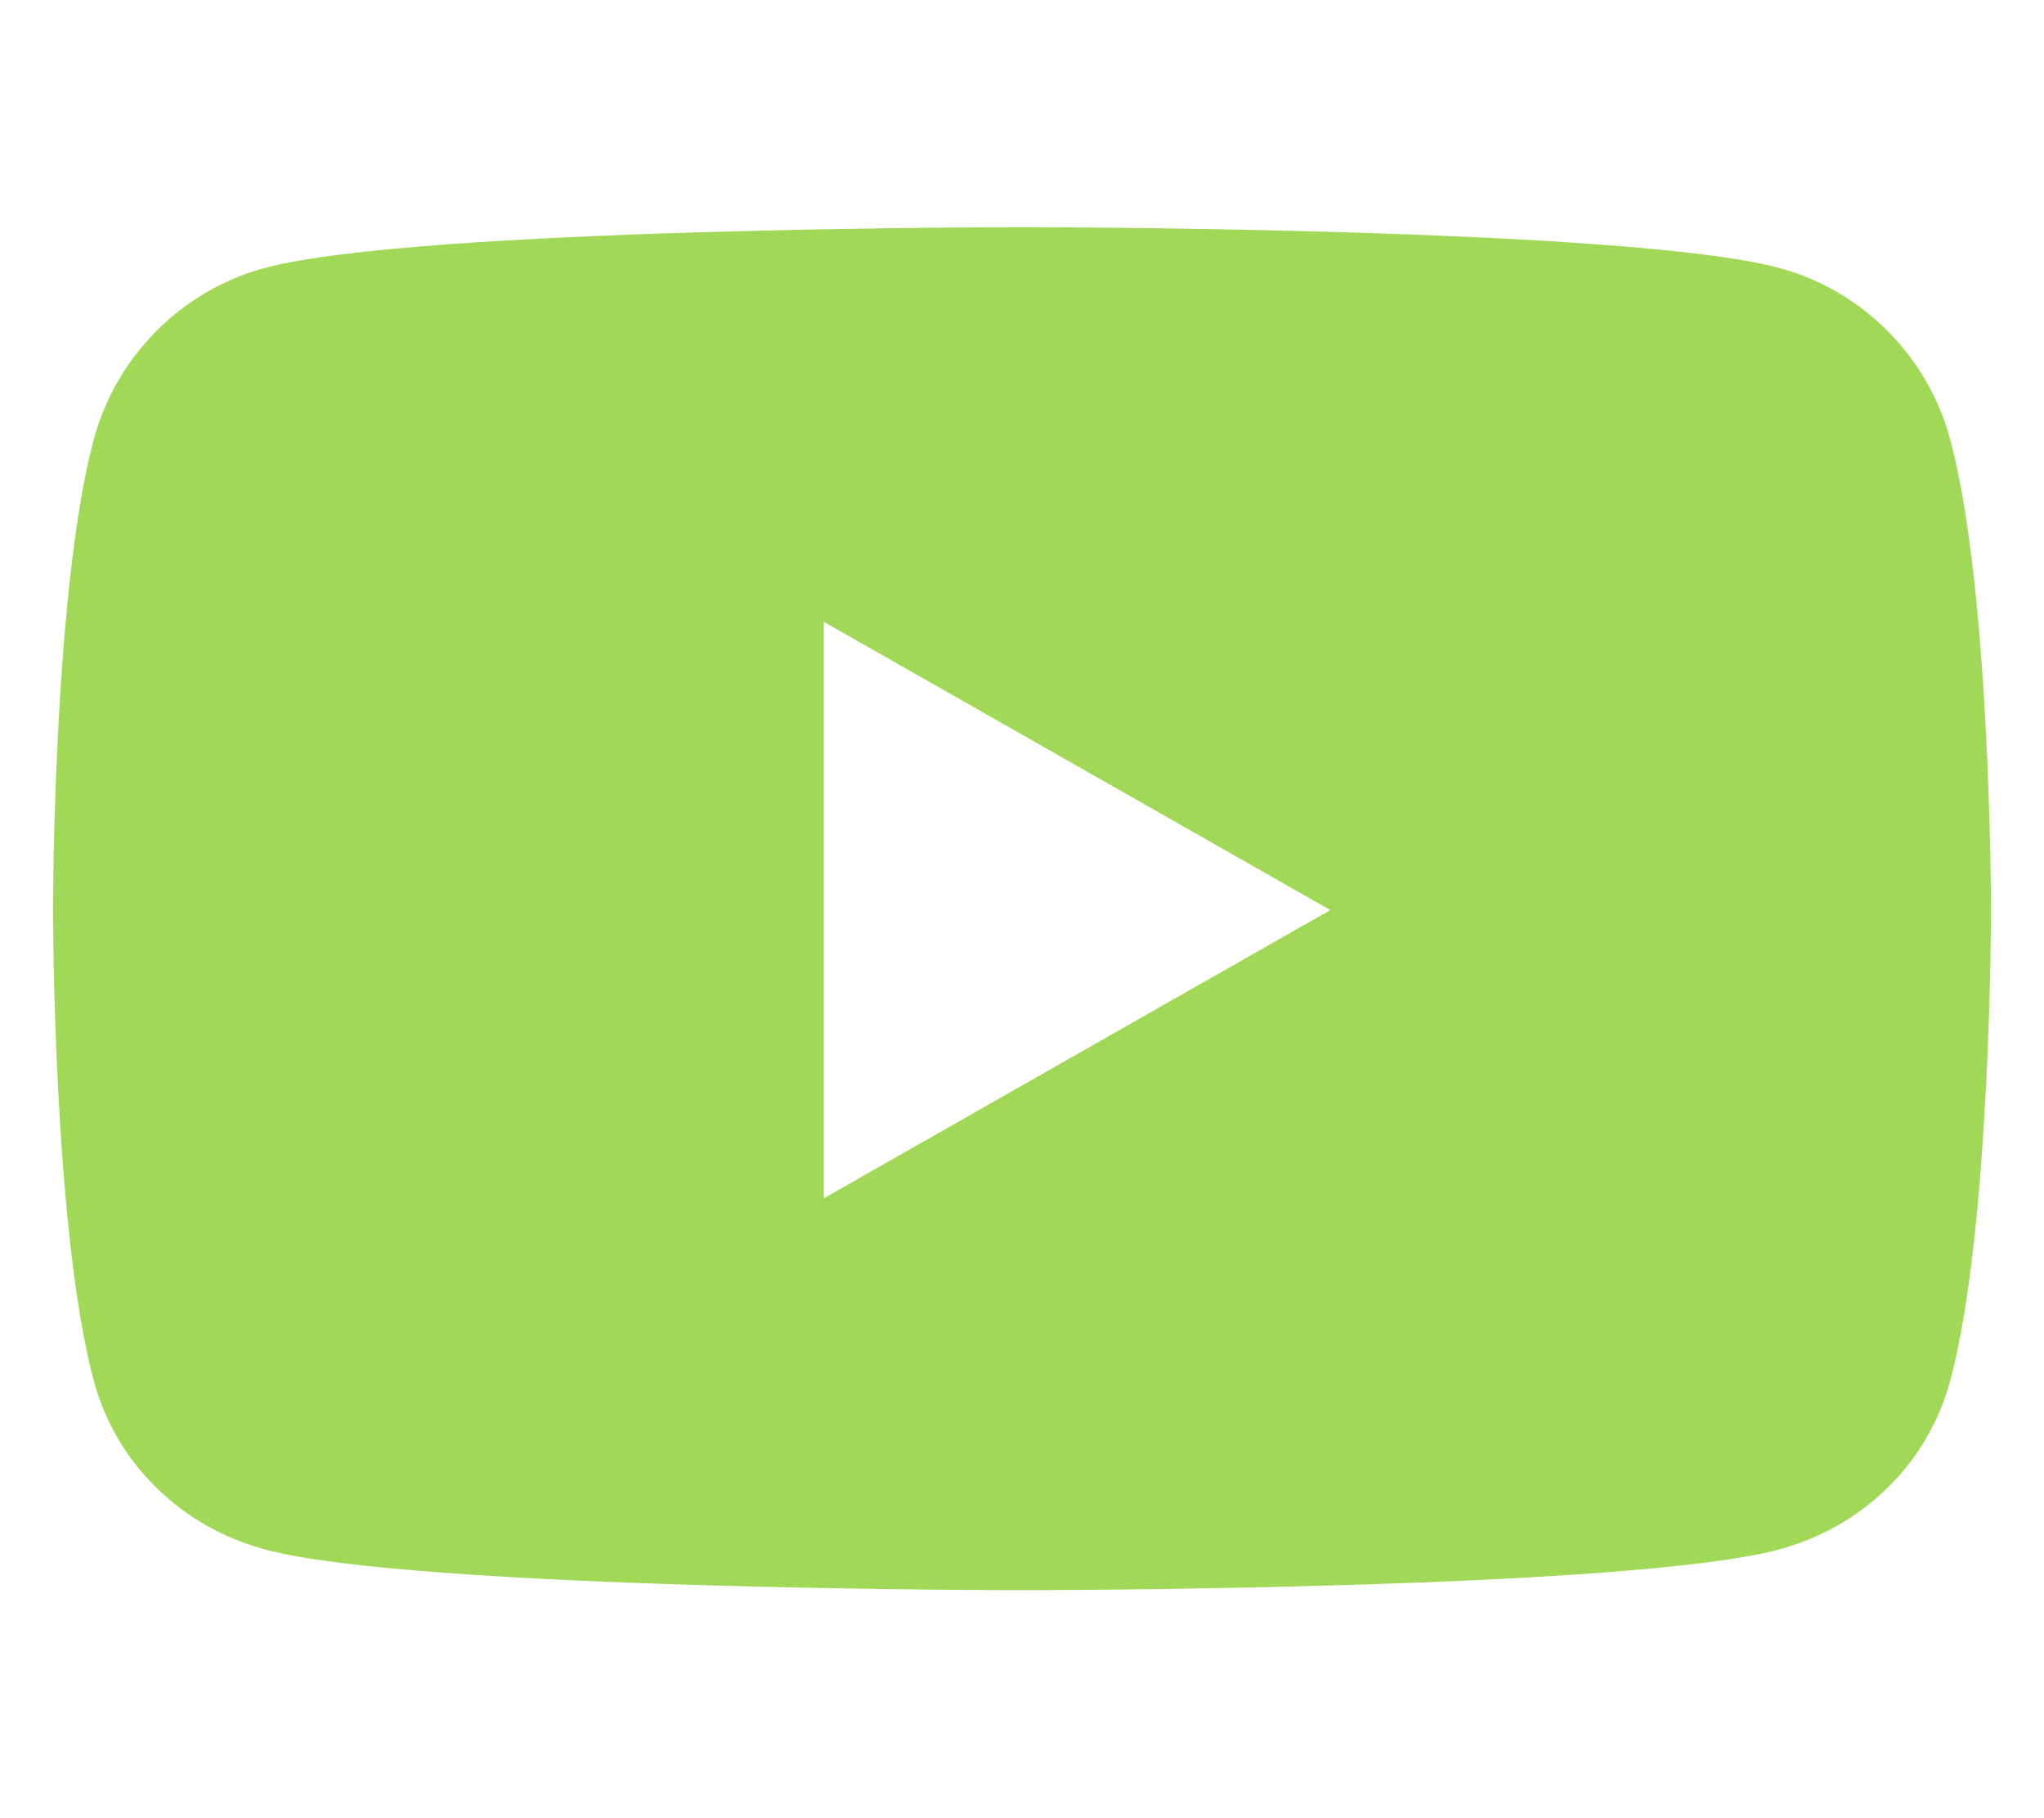
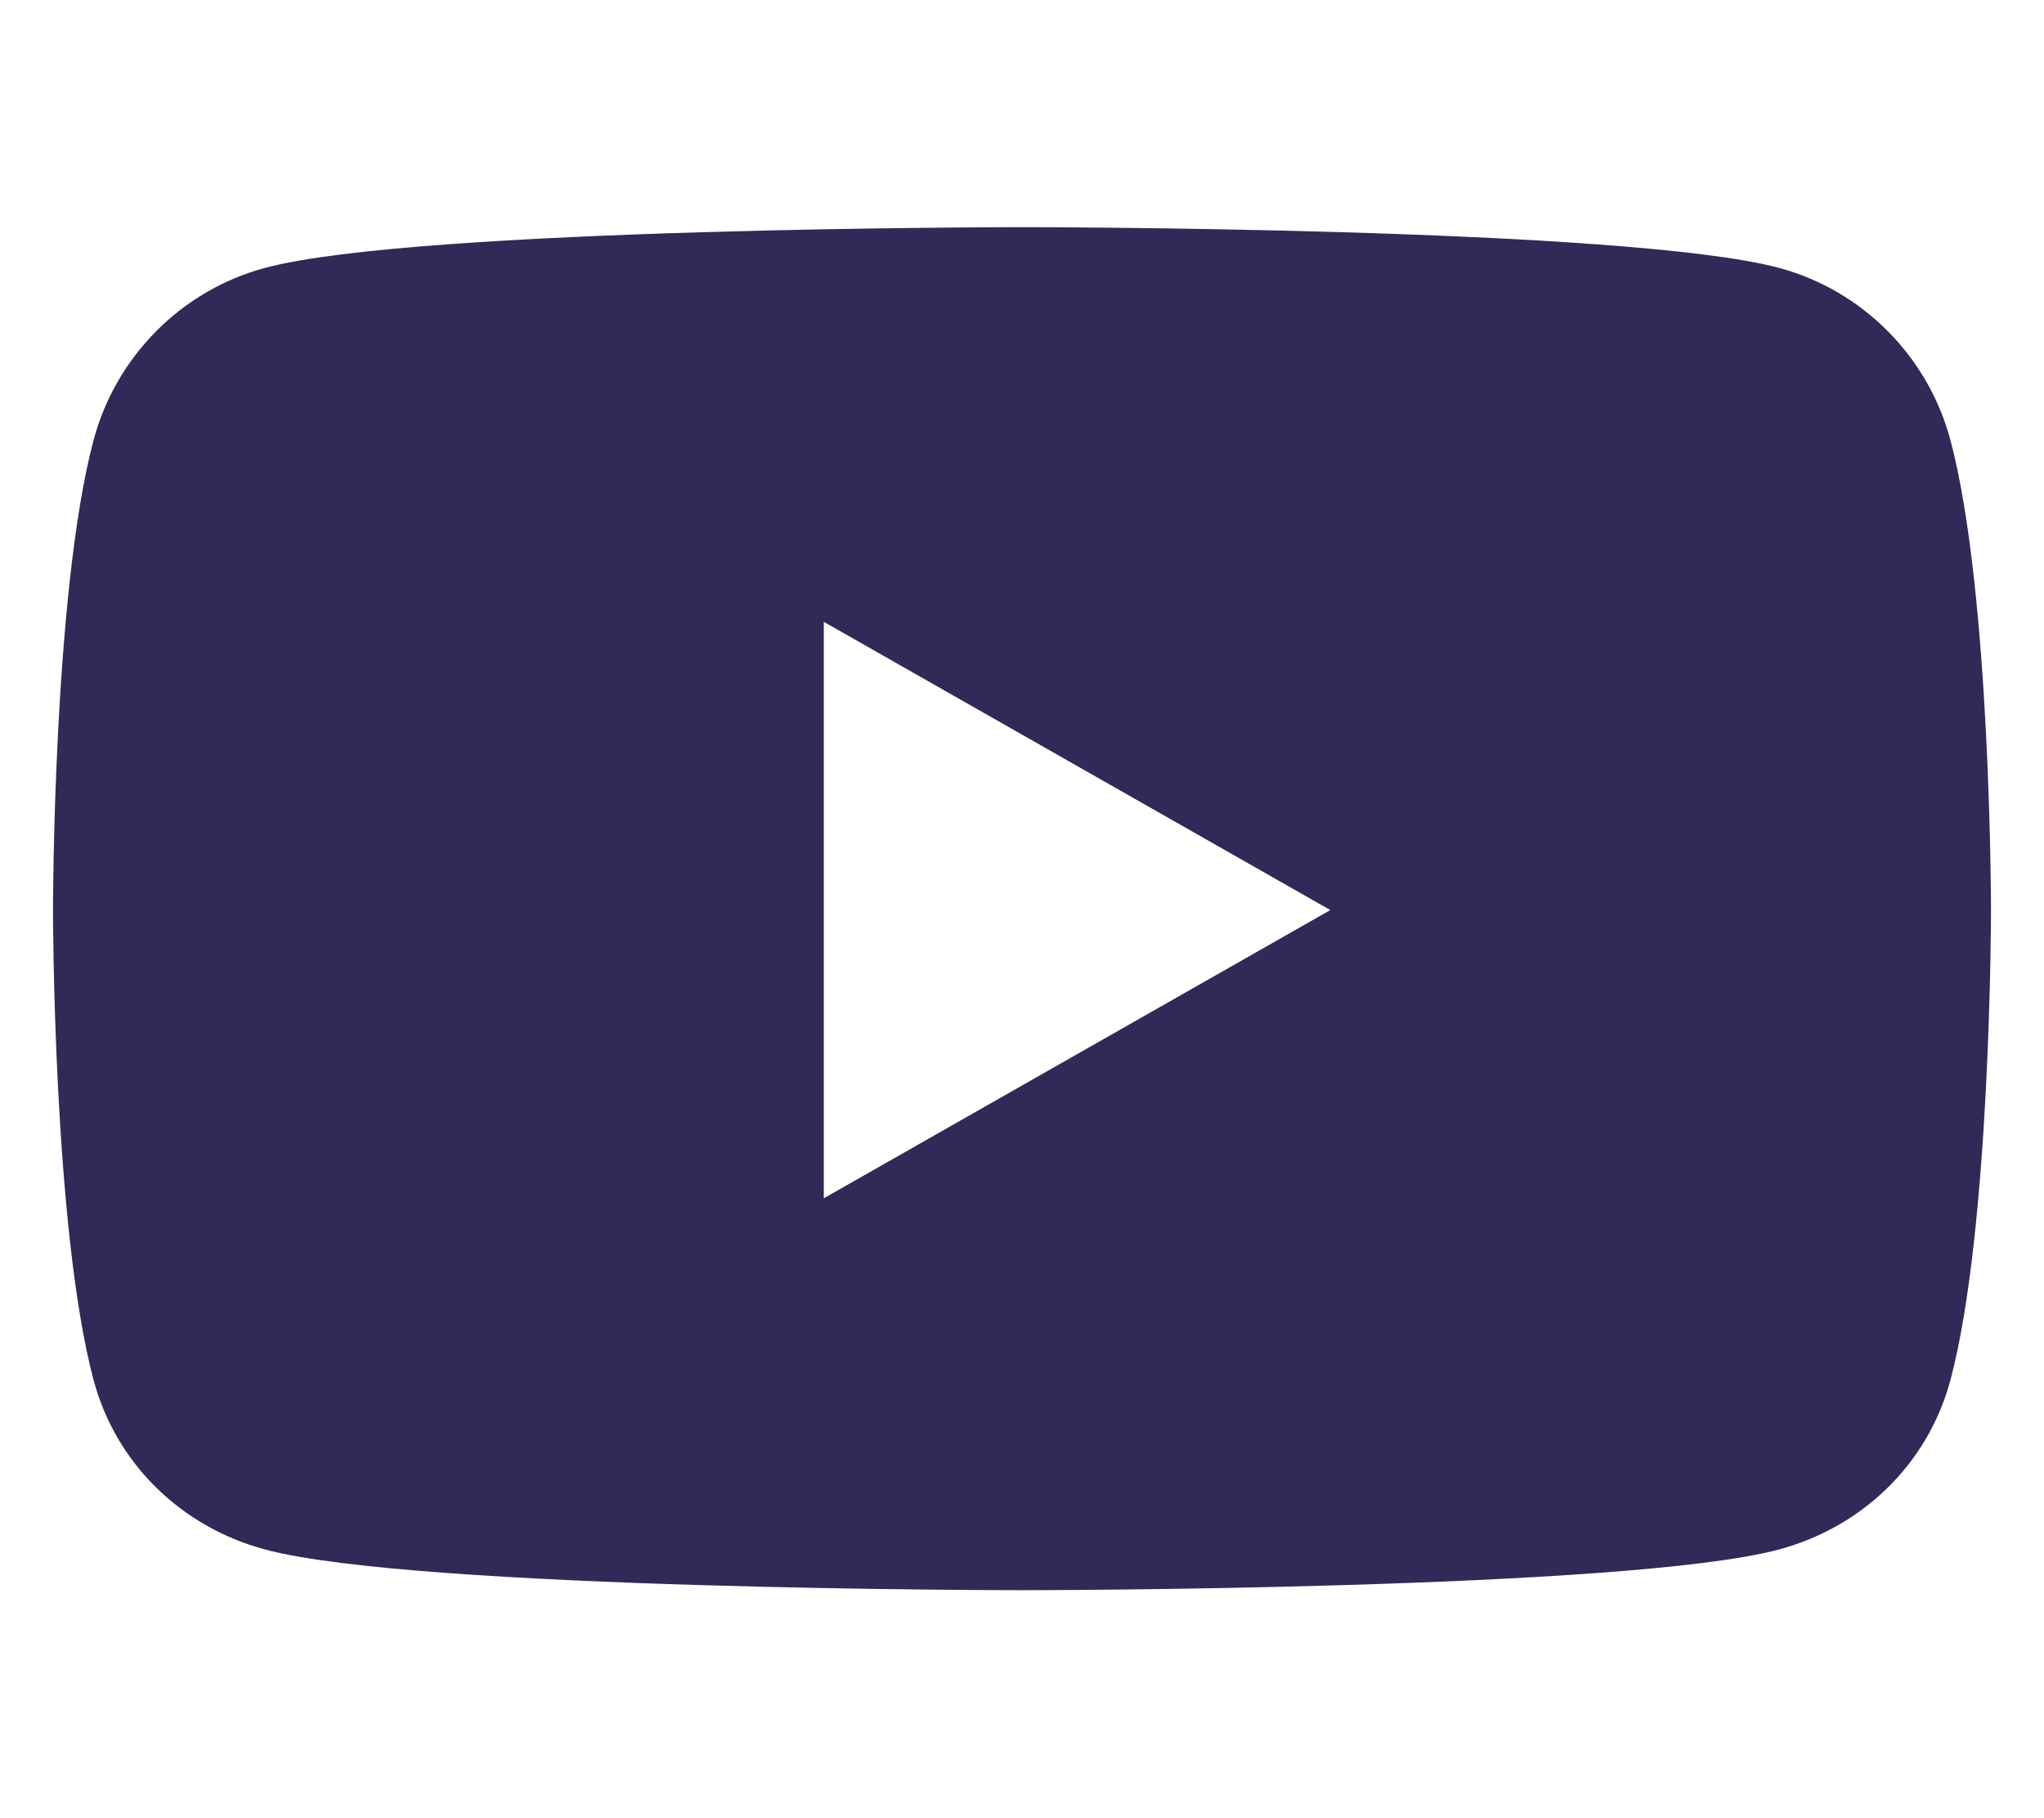
<svg xmlns="http://www.w3.org/2000/svg" class="e-font-icon-svg e-fab-youtube" viewBox="0 0 576 512">
-   <path d="M549.655 124.083c-6.281-23.65-24.787-42.276-48.284-48.597C458.781 64 288 64 288 64S117.22 64 74.629 75.486c-23.497 6.322-42.003 24.947-48.284 48.597-11.412 42.867-11.412 132.305-11.412 132.305s0 89.438 11.412 132.305c6.281 23.65 24.787 41.5 48.284 47.821C117.22 448 288 448 288 448s170.78 0 213.371-11.486c23.497-6.321 42.003-24.171 48.284-47.821 11.412-42.867 11.412-132.305 11.412-132.305s0-89.438-11.412-132.305zm-317.51 213.508V175.185l142.739 81.205-142.739 81.201z" fill="#A1D858" />
+   <path d="M549.655 124.083c-6.281-23.65-24.787-42.276-48.284-48.597C458.781 64 288 64 288 64S117.22 64 74.629 75.486c-23.497 6.322-42.003 24.947-48.284 48.597-11.412 42.867-11.412 132.305-11.412 132.305s0 89.438 11.412 132.305c6.281 23.65 24.787 41.5 48.284 47.821C117.22 448 288 448 288 448s170.78 0 213.371-11.486c23.497-6.321 42.003-24.171 48.284-47.821 11.412-42.867 11.412-132.305 11.412-132.305s0-89.438-11.412-132.305zm-317.51 213.508V175.185l142.739 81.205-142.739 81.201z" fill="#322958" />
</svg>
